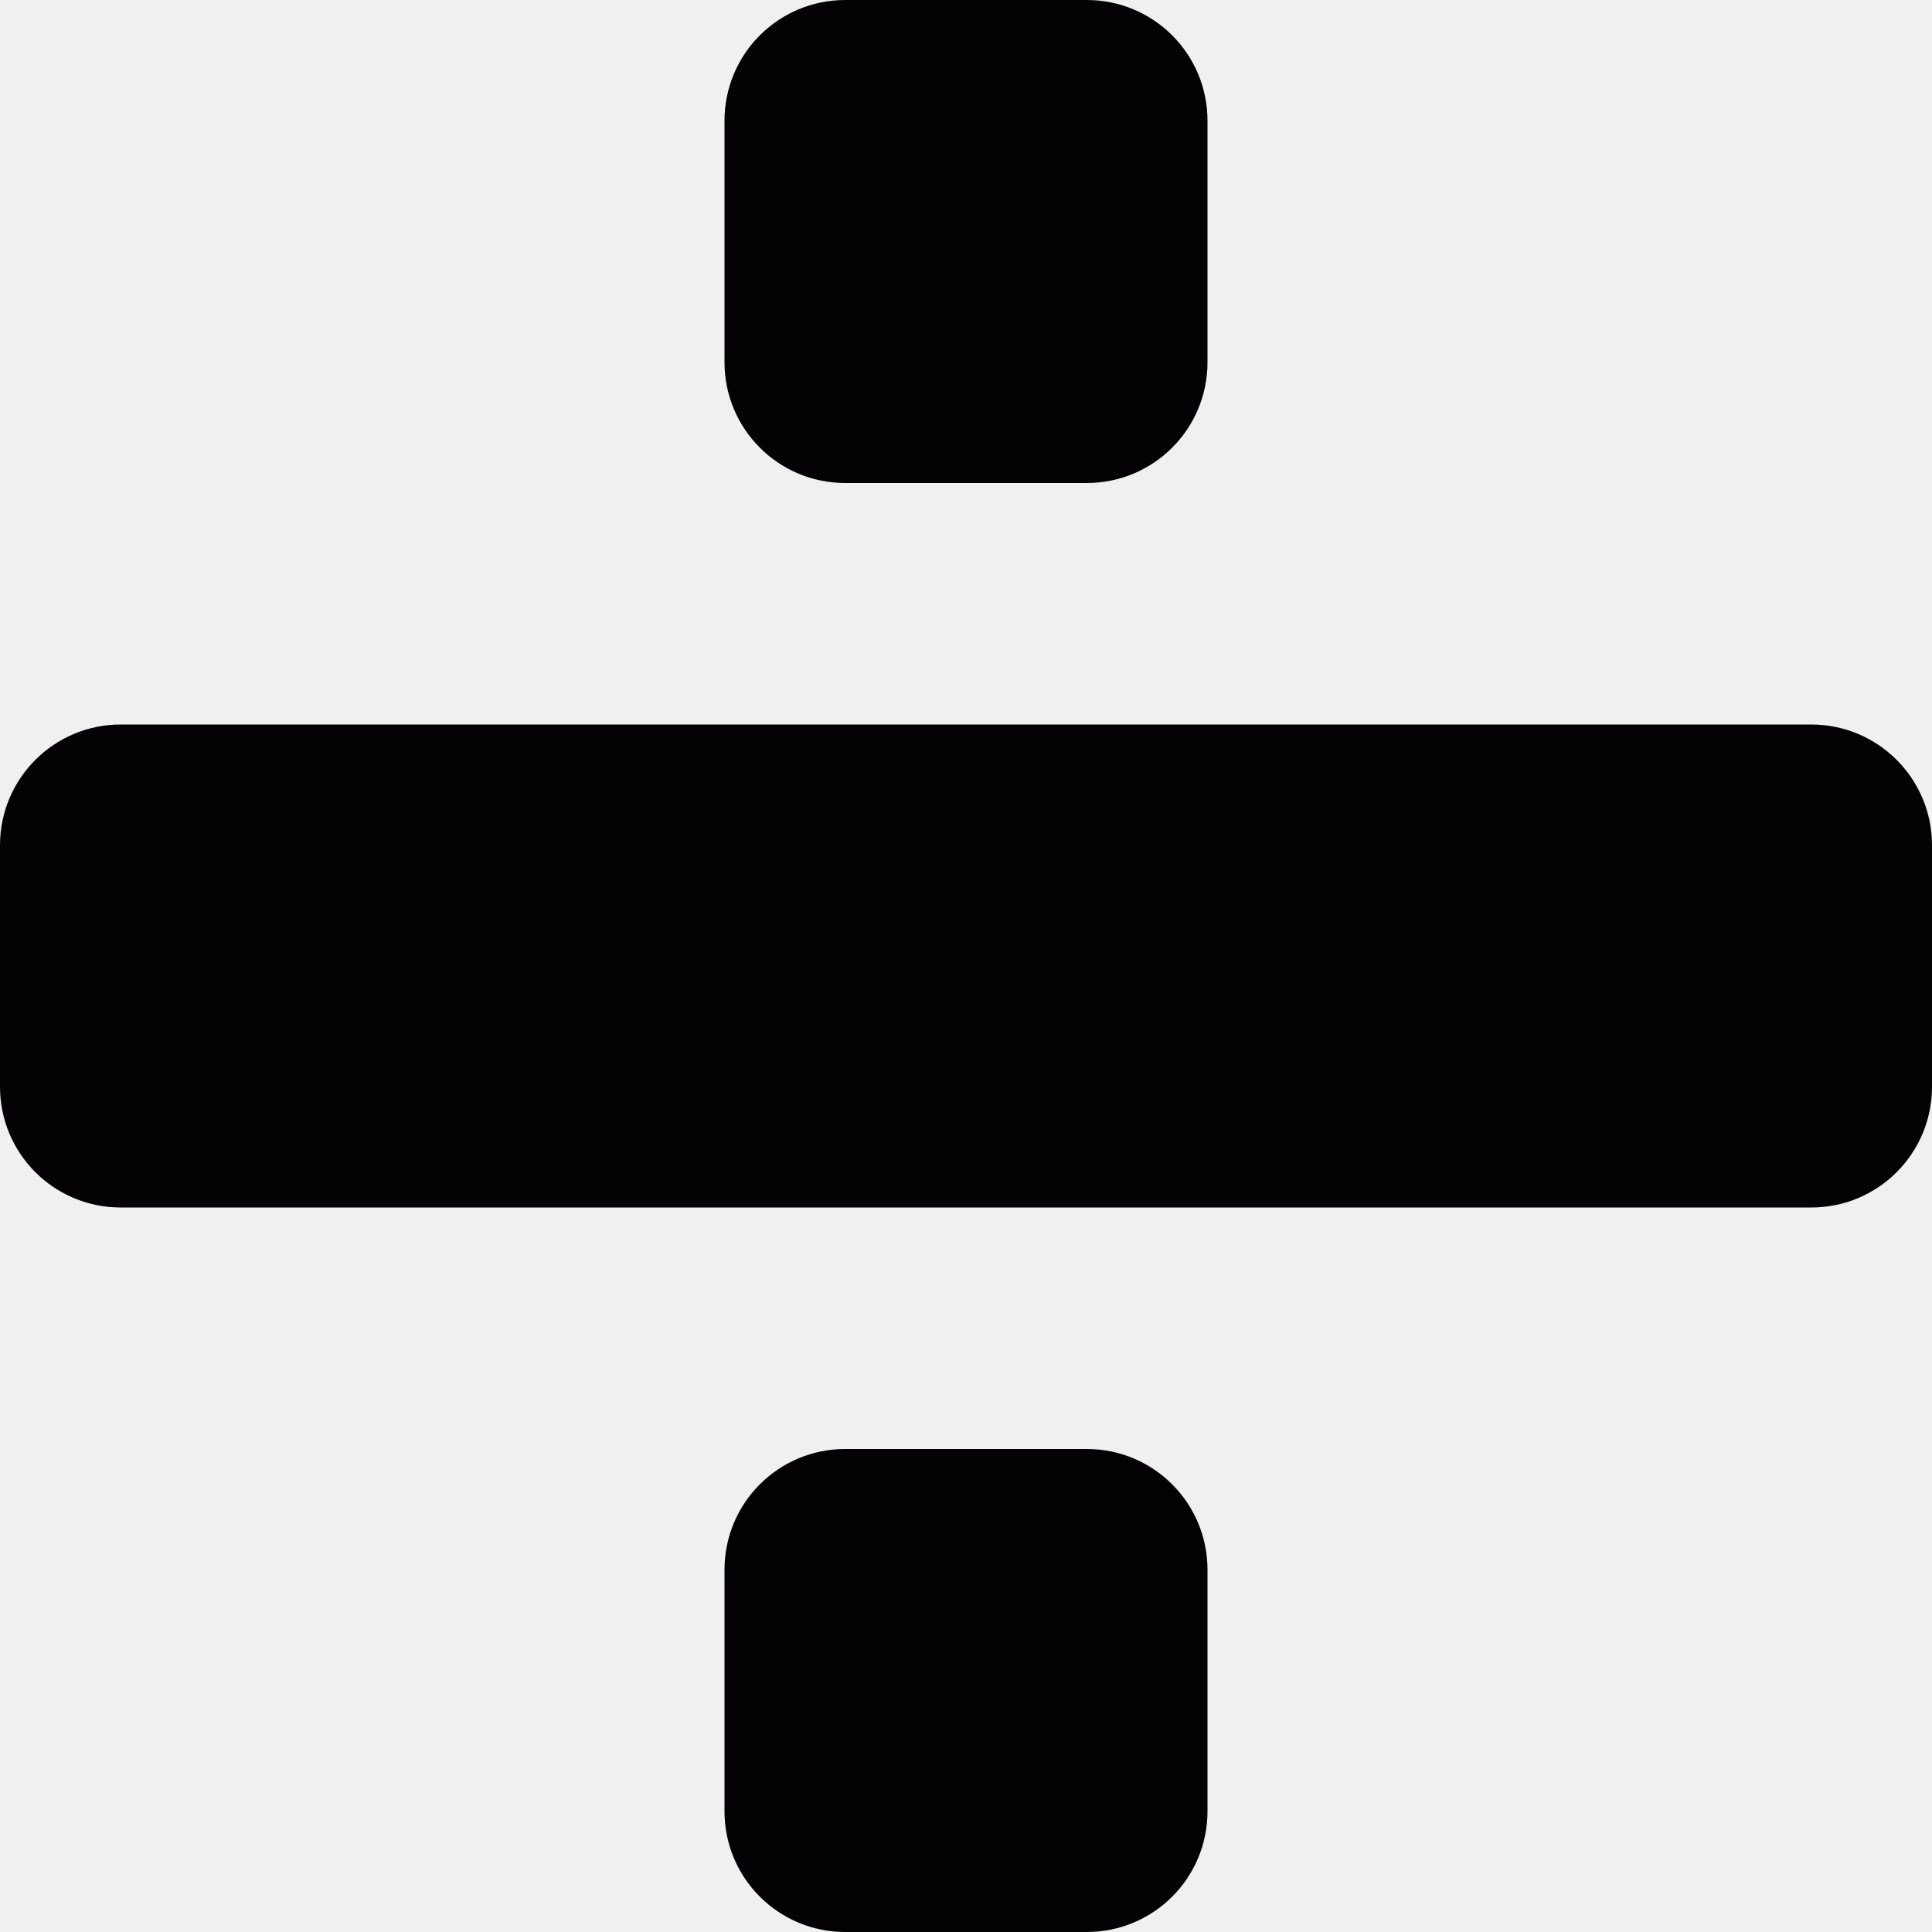
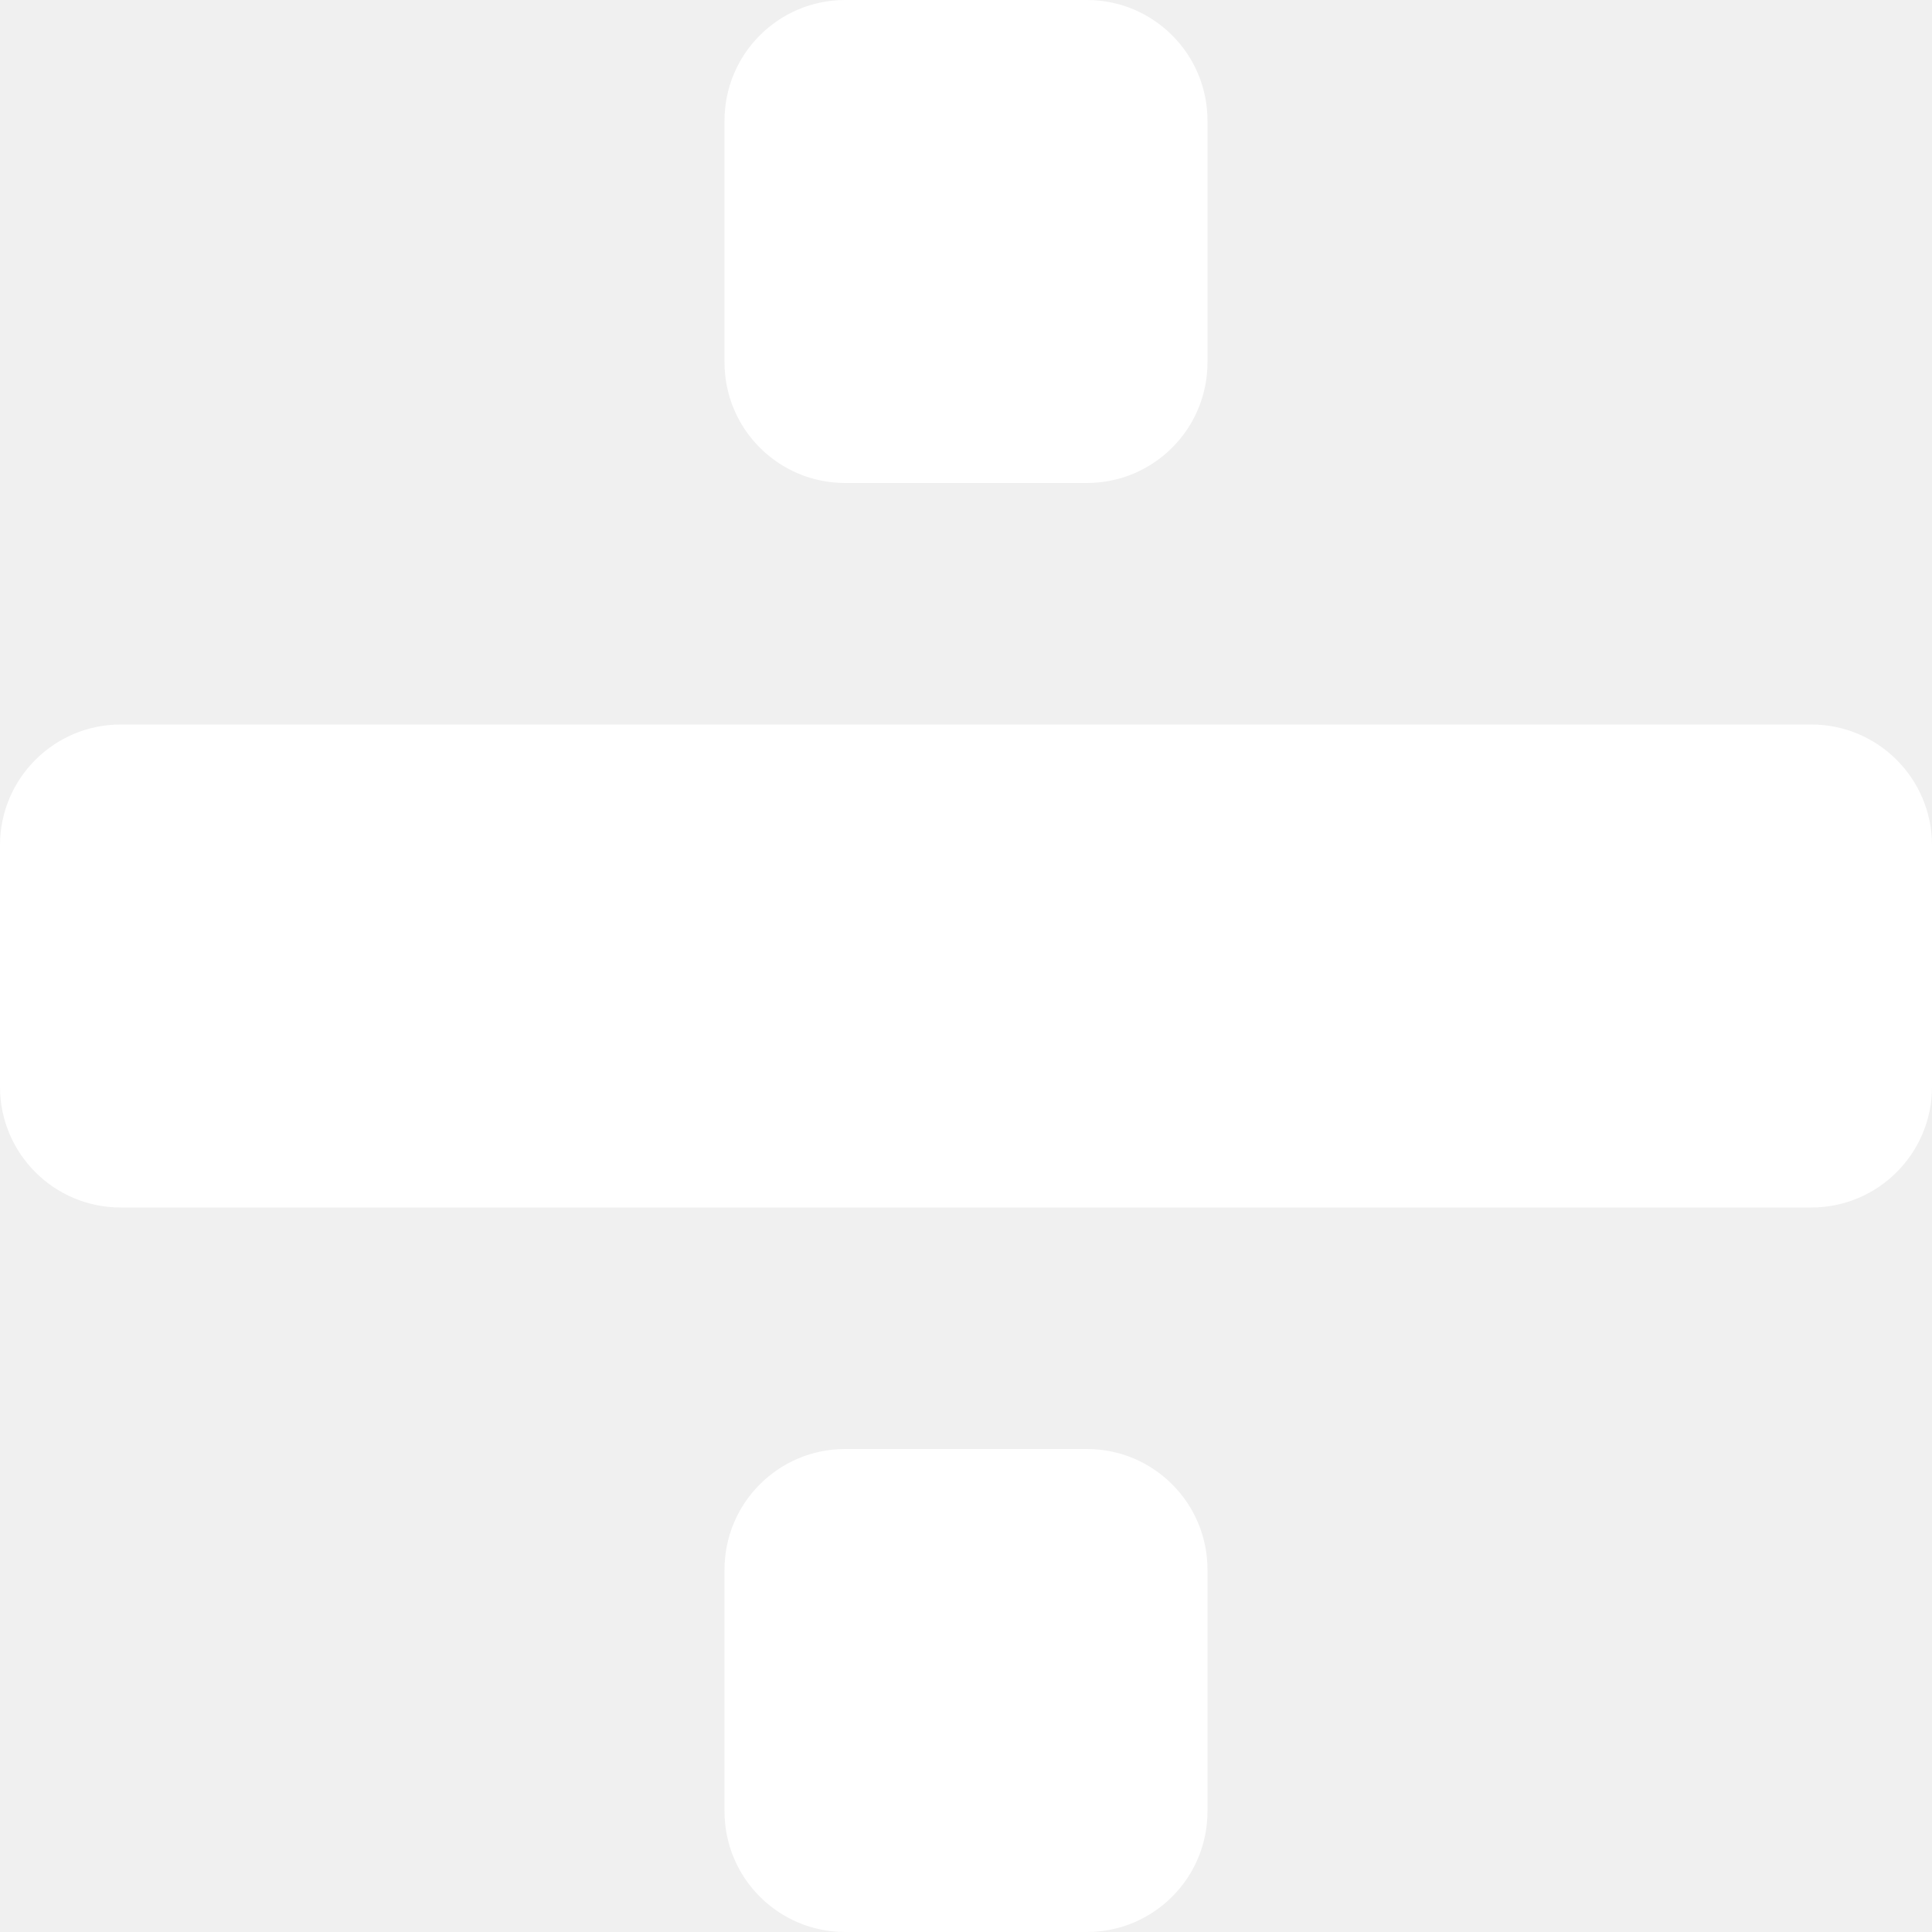
<svg xmlns="http://www.w3.org/2000/svg" version="1.1" id="Capa_1" x="0px" y="0px" viewBox="0 0 16 16" style="enable-background:new 0 0 16 16;" xml:space="preserve">
  <g>
-     <path style="fill:#030104;" d="M16,9c0,0.553-0.447,1-1,1H1c-0.553,0-1-0.447-1-1V7c0-0.552,0.447-1,1-1h14c0.553,0,1,0.448,1,1V9z   " />
-     <path style="fill:#030104;" d="M7,4C6.447,4,6,3.553,6,3V1c0-0.553,0.447-1,1-1h2c0.553,0,1,0.447,1,1v2c0,0.553-0.447,1-1,1H7z" />
-     <path style="fill:#030104;" d="M7,16c-0.553,0-1-0.447-1-1v-2c0-0.553,0.447-1,1-1h2c0.553,0,1,0.447,1,1v2c0,0.553-0.447,1-1,1H7z   " />
+     <path style="fill:#fff;" d="M16,9c0,0.553-0.447,1-1,1H1c-0.553,0-1-0.447-1-1V7c0-0.552,0.447-1,1-1h14c0.553,0,1,0.448,1,1V9z   " />
+     <path style="fill:#fff;" d="M7,4C6.447,4,6,3.553,6,3V1c0-0.553,0.447-1,1-1h2c0.553,0,1,0.447,1,1v2c0,0.553-0.447,1-1,1H7z" />
+     <path style="fill:#fff;" d="M7,16c-0.553,0-1-0.447-1-1v-2c0-0.553,0.447-1,1-1h2c0.553,0,1,0.447,1,1v2c0,0.553-0.447,1-1,1H7z   " />
  </g>
  <g>
</g>
  <g>
</g>
  <g>
</g>
  <g>
</g>
  <g>
</g>
  <g>
</g>
  <g>
</g>
  <g>
</g>
  <g>
</g>
  <g>
</g>
  <g>
</g>
  <g>
</g>
  <g>
</g>
  <g>
</g>
  <g>
</g>
</svg>
